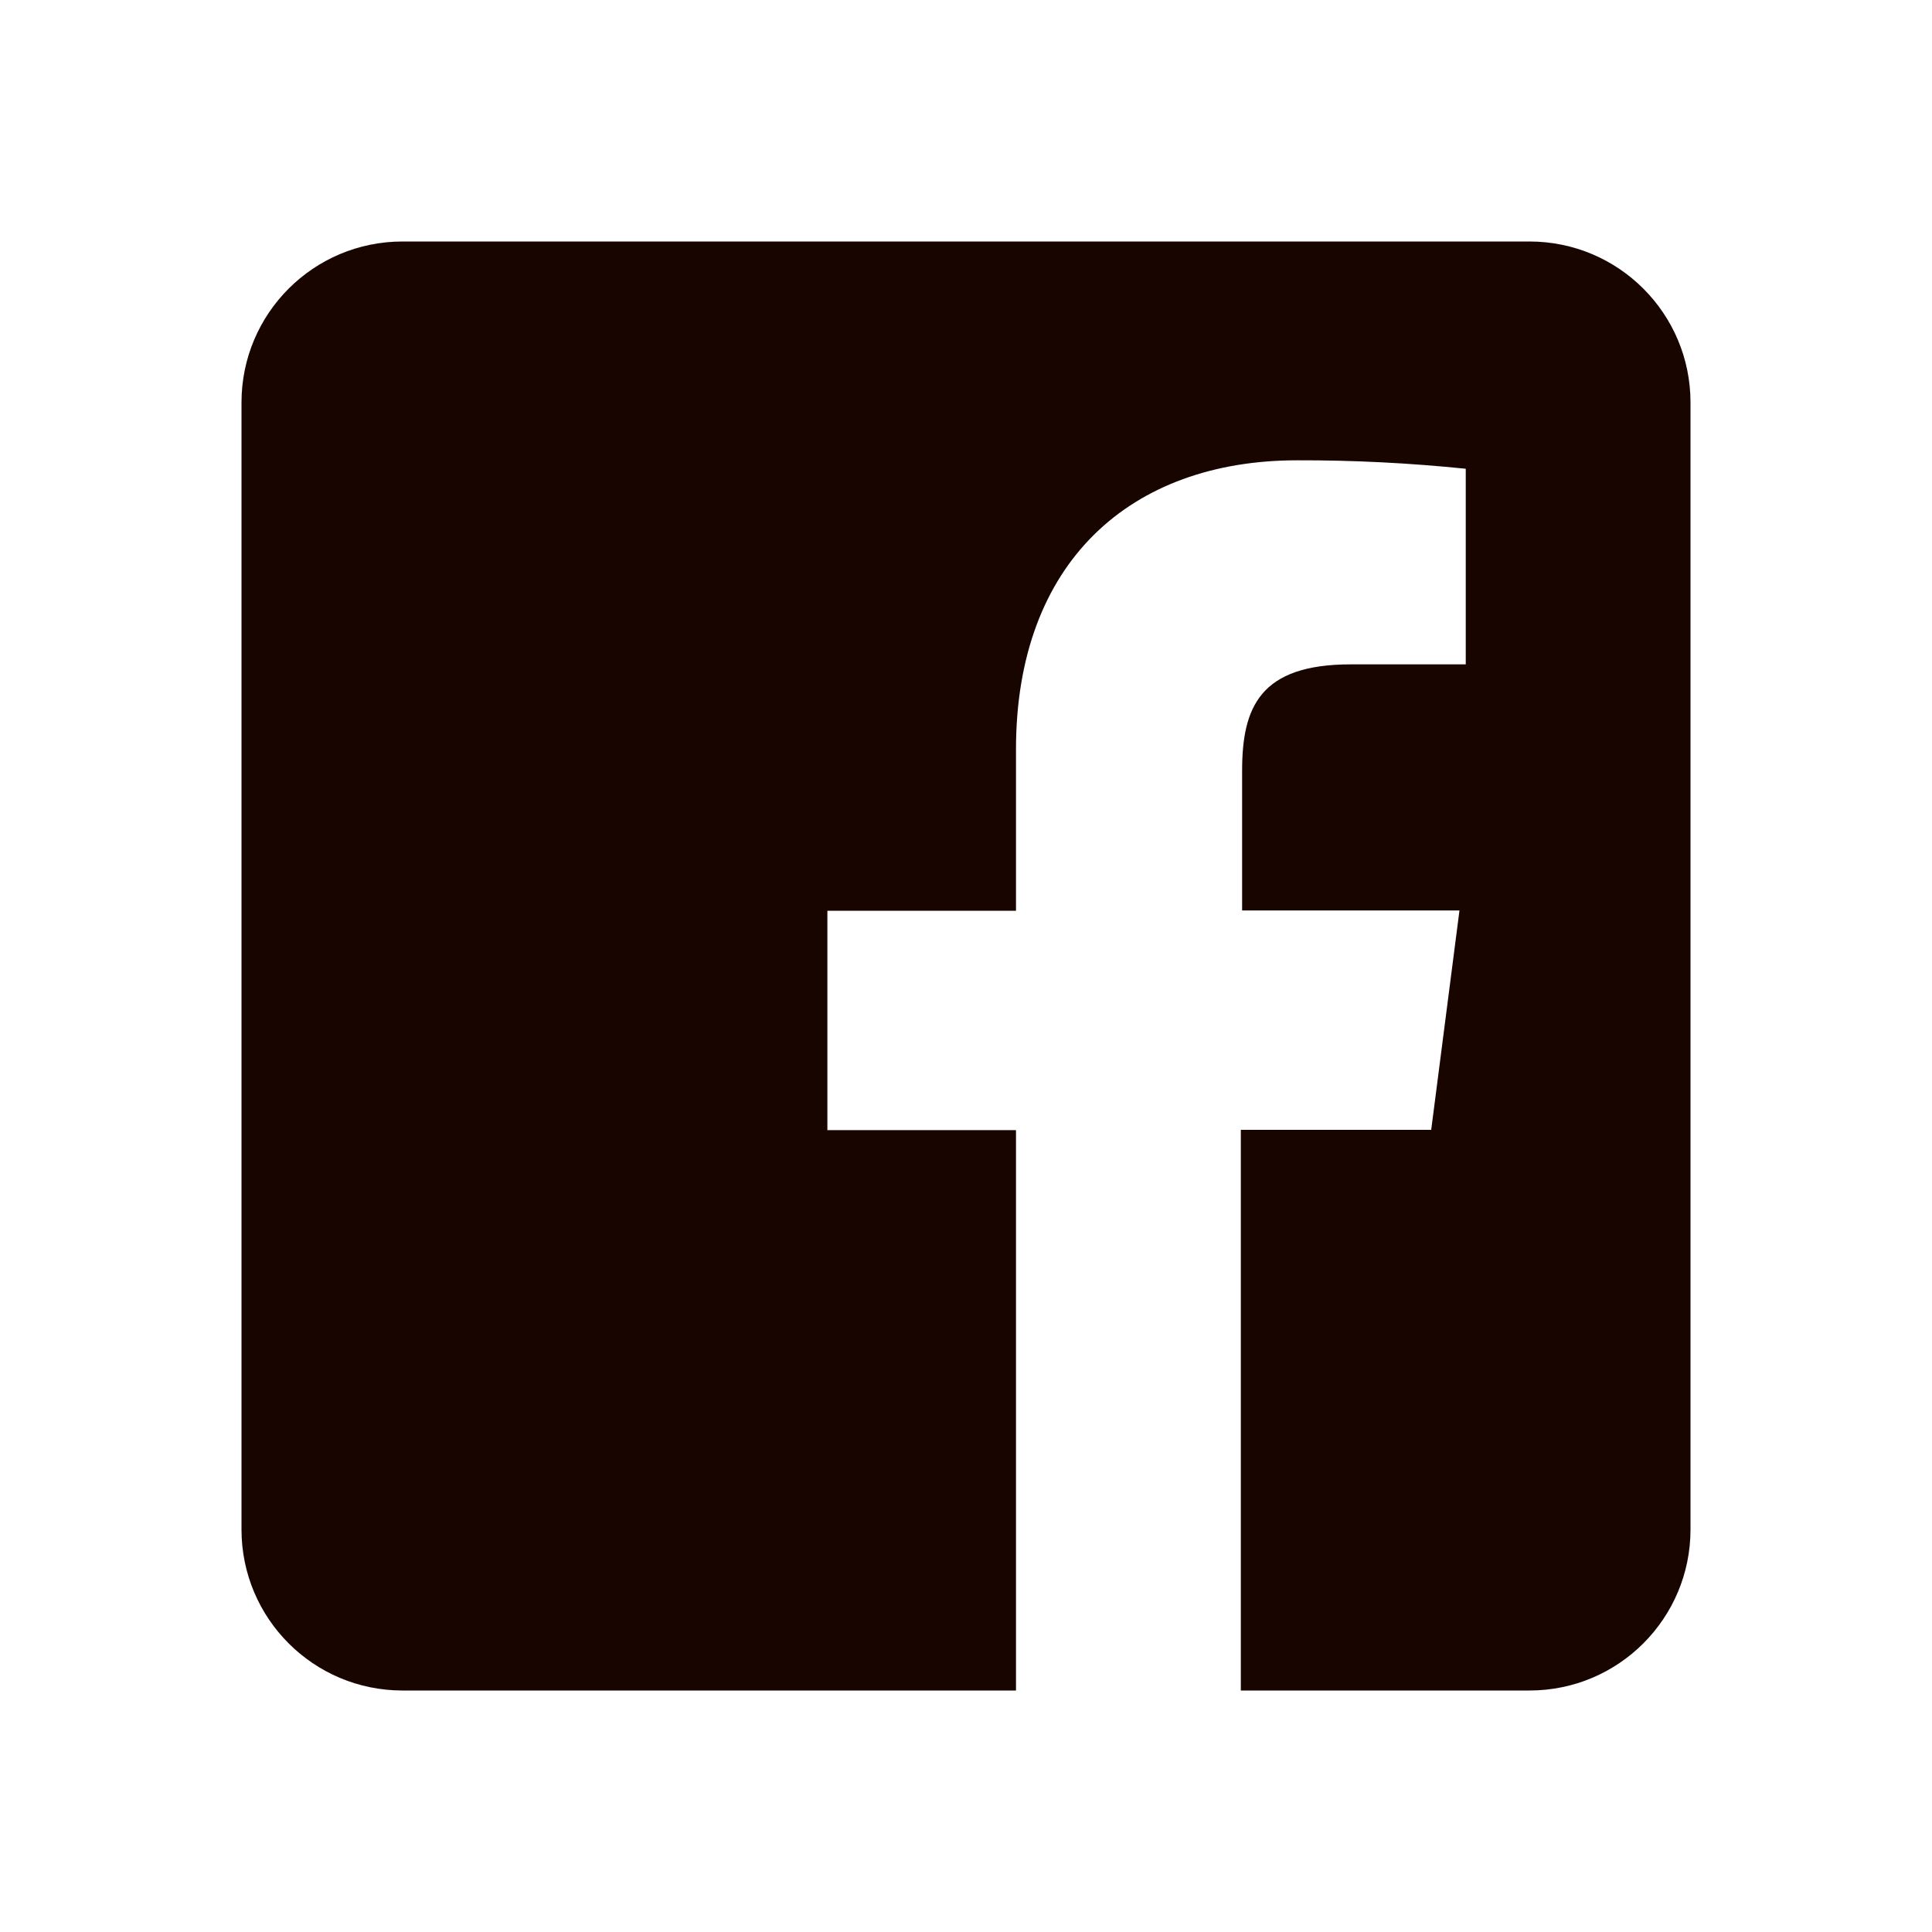
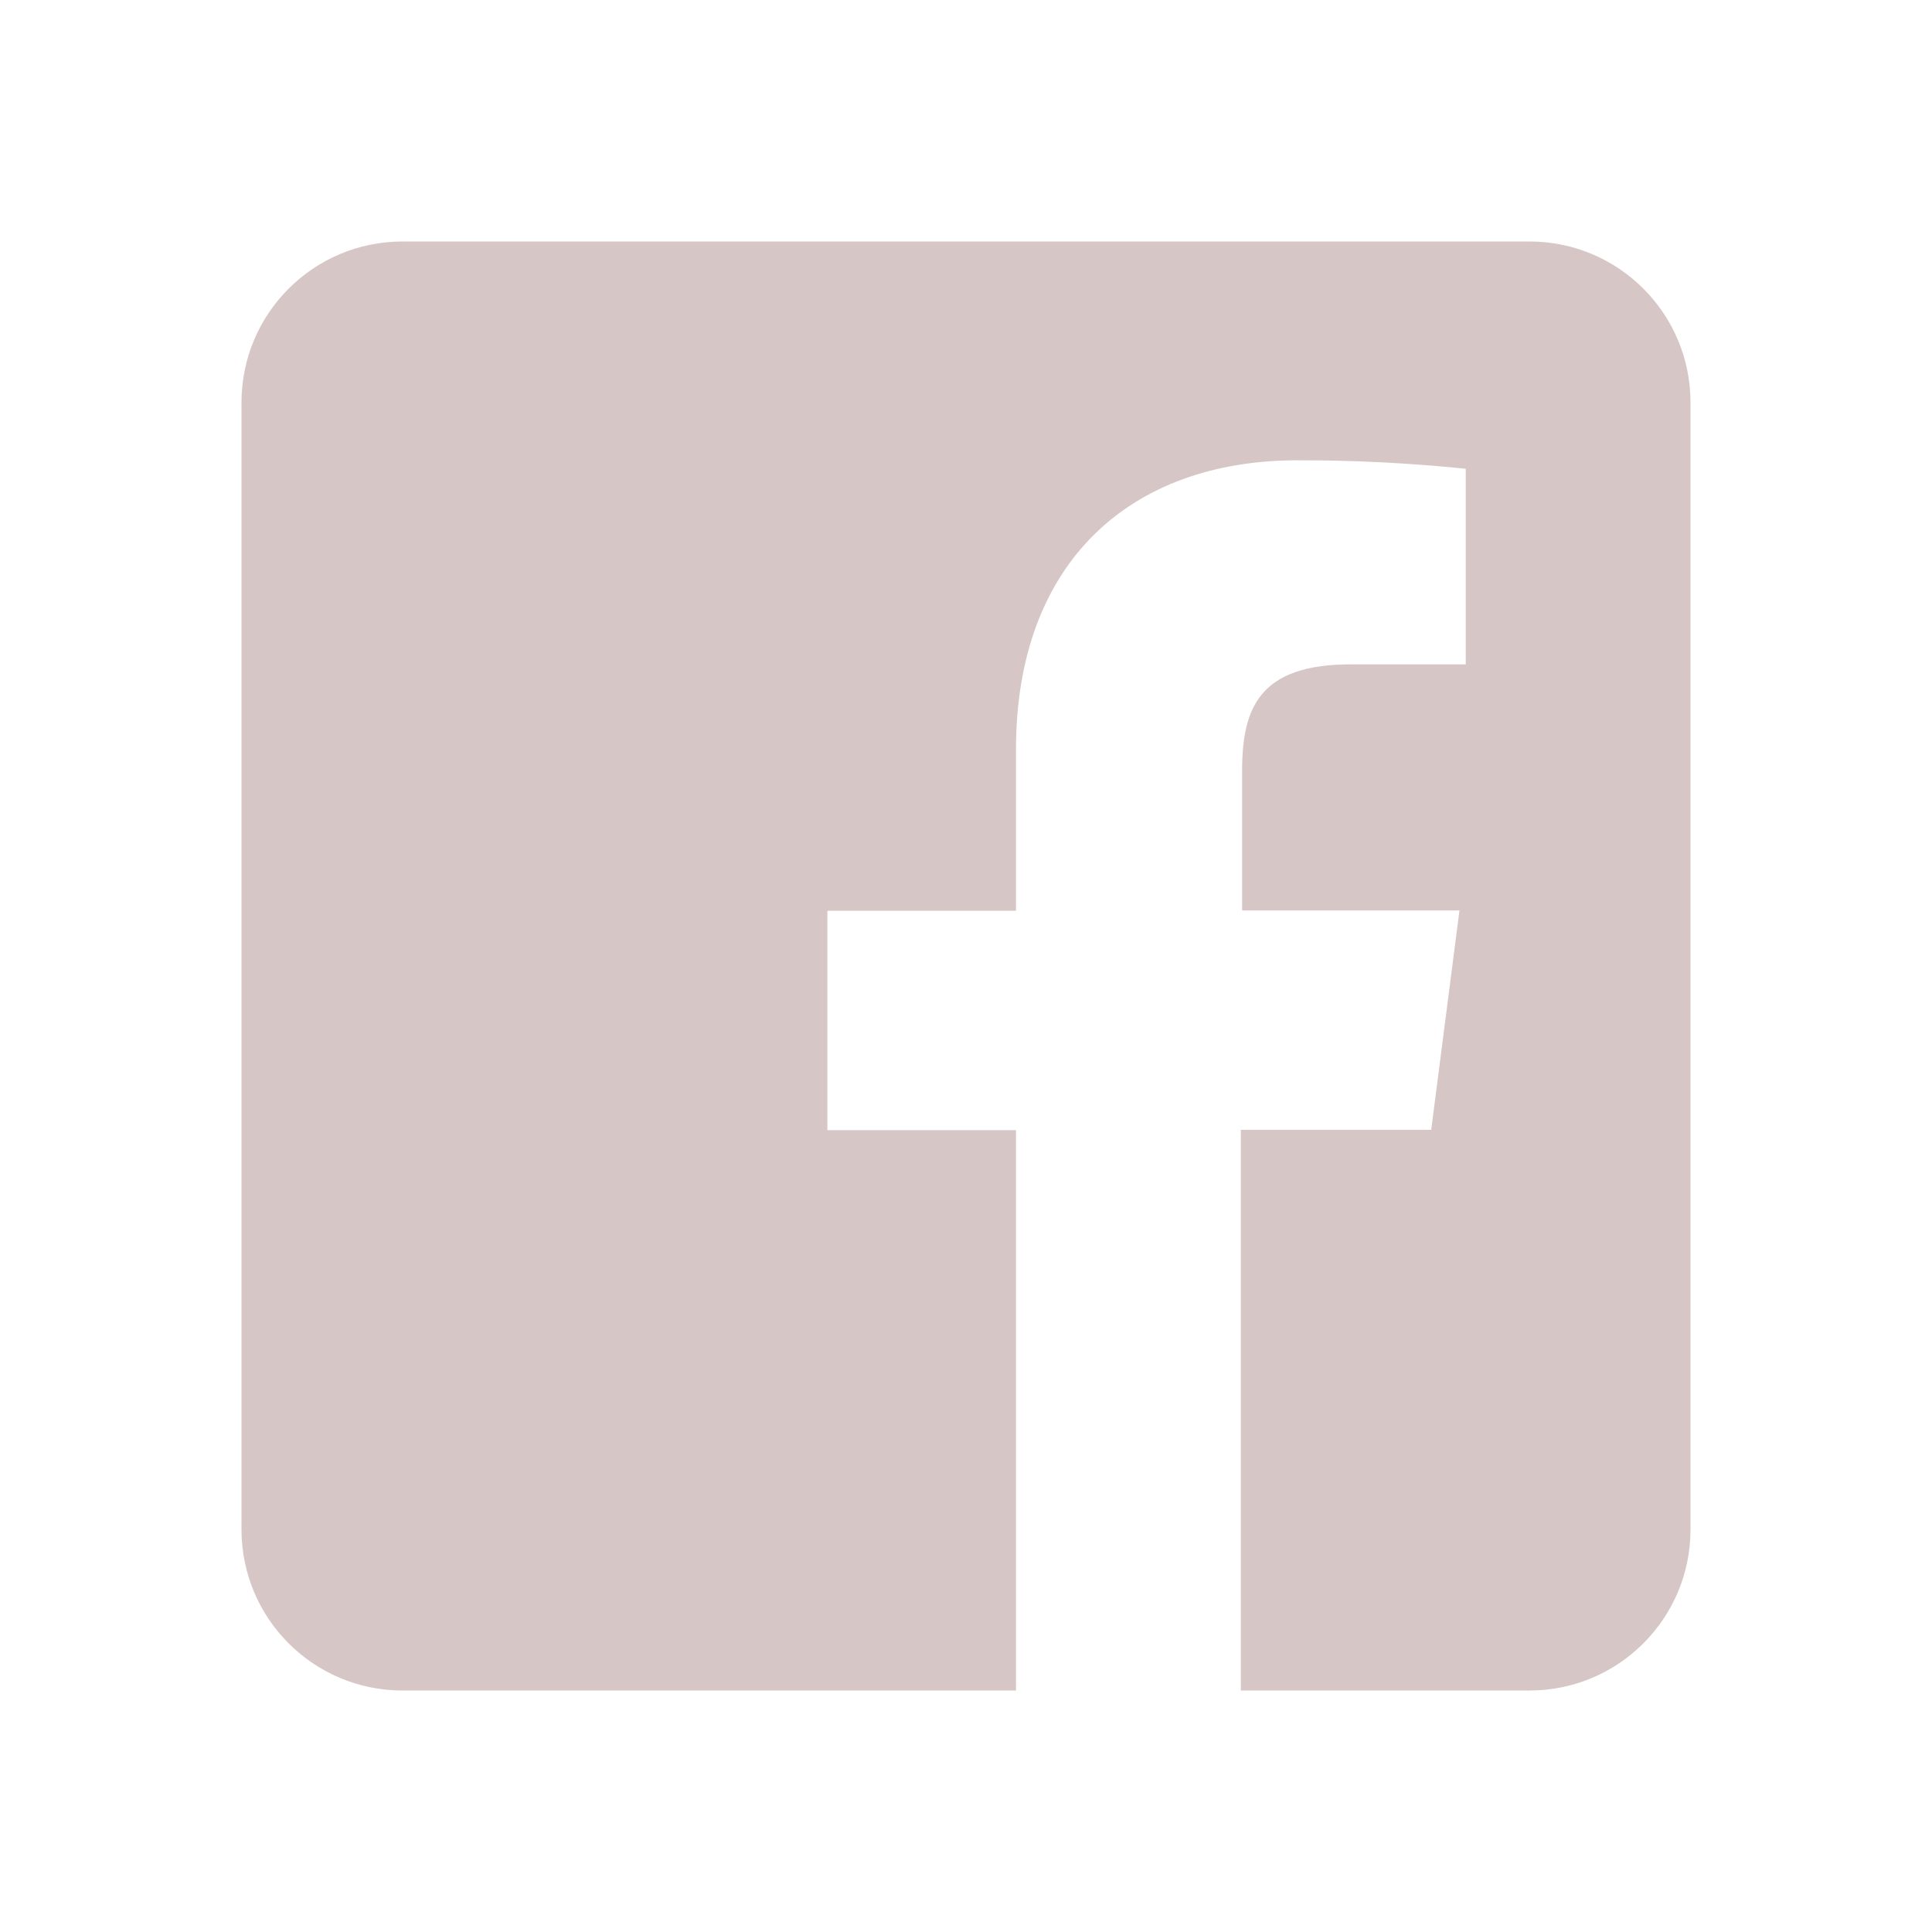
<svg xmlns="http://www.w3.org/2000/svg" viewBox="0,0,256,256" width="24px" height="24px" fill-rule="nonzero">
-   <g fill="#180500" fill-rule="nonzero" stroke="none" stroke-width="1" stroke-linecap="butt" stroke-linejoin="miter" stroke-miterlimit="10" stroke-dasharray="" stroke-dashoffset="0" font-family="none" font-weight="none" font-size="none" text-anchor="none" style="mix-blend-mode: normal">
+   <g fill="#d7c6c6" fill-rule="nonzero" stroke="none" stroke-width="1" stroke-linecap="butt" stroke-linejoin="miter" stroke-miterlimit="10" stroke-dasharray="" stroke-dashoffset="0" font-family="none" font-weight="none" font-size="none" text-anchor="none" style="mix-blend-mode: normal">
    <g transform="scale(10.66667,10.66667)">
      <path d="M19,3h-14c-1.105,0 -2,0.895 -2,2v14c0,1.105 0.895,2 2,2h7.621v-6.961h-2.343v-2.725h2.343v-2.005c0,-2.324 1.421,-3.591 3.495,-3.591c0.699,-0.002 1.397,0.034 2.092,0.105v2.43h-1.428c-1.13,0 -1.35,0.534 -1.35,1.322v1.735h2.7l-0.351,2.725h-2.365v6.965h3.586c1.105,0 2,-0.895 2,-2v-14c0,-1.105 -0.895,-2 -2,-2z" />
    </g>
  </g>
</svg>
